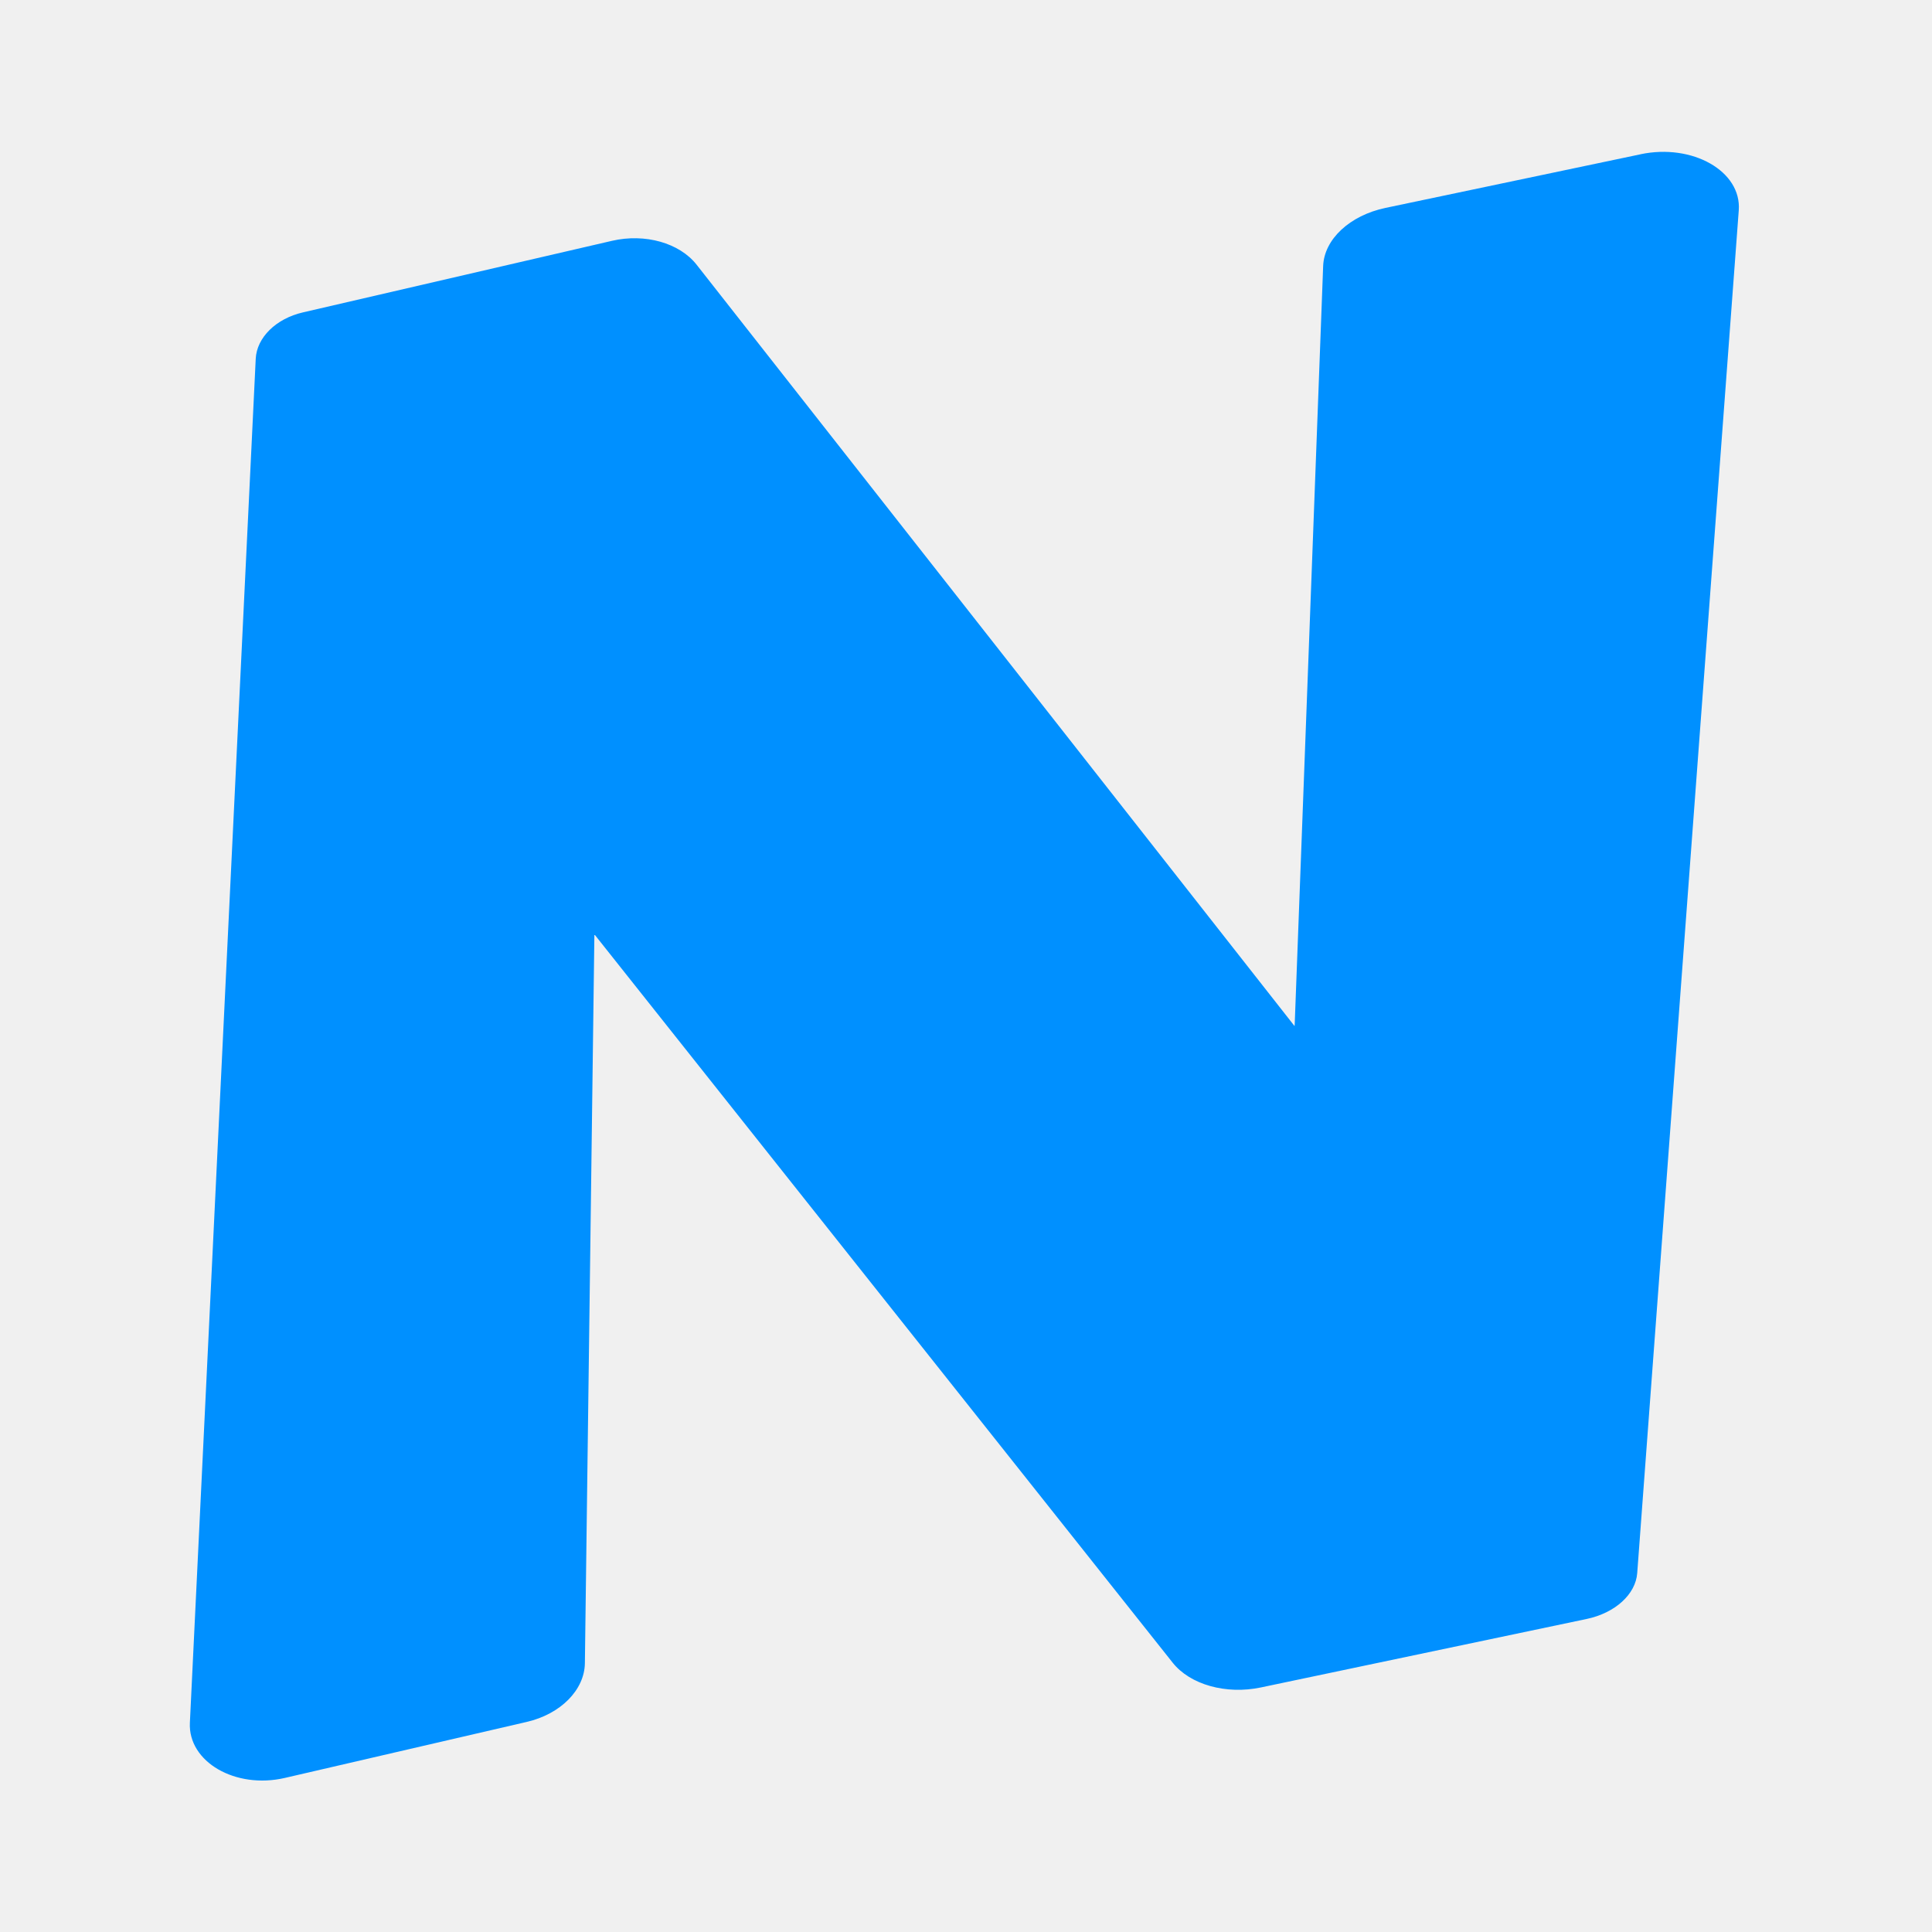
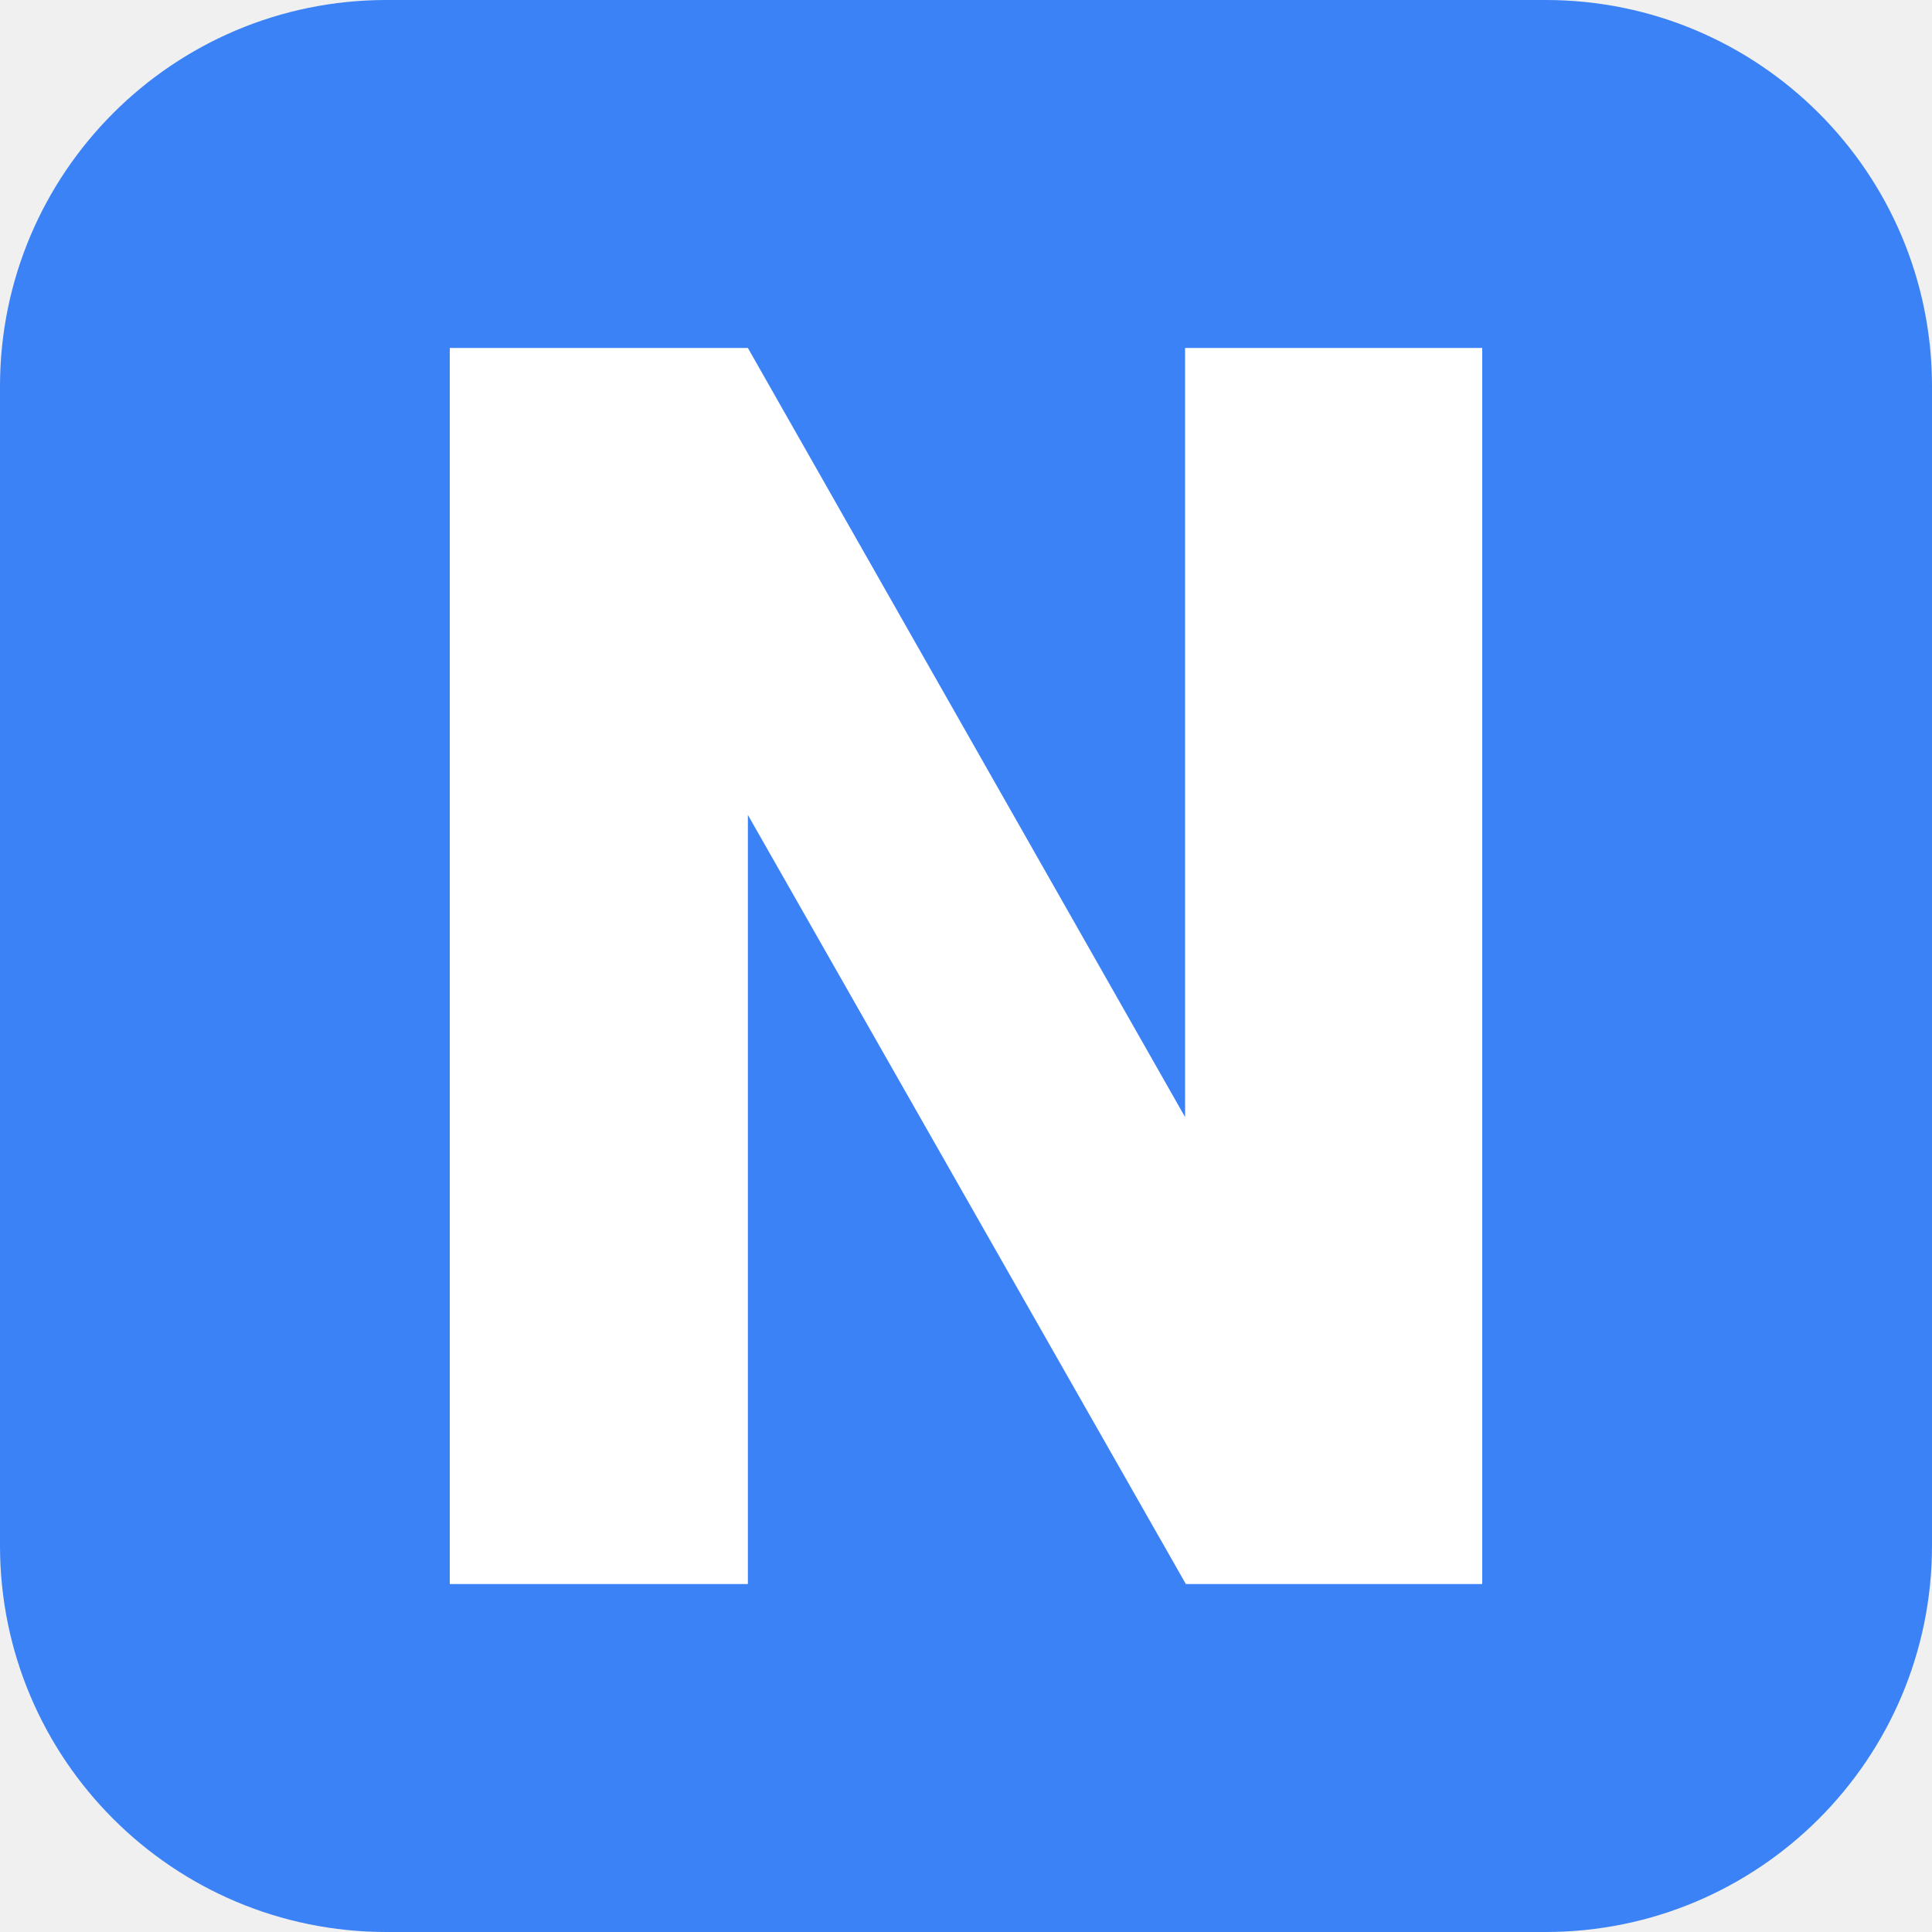
- <svg xmlns="http://www.w3.org/2000/svg" id="_레이어_1" data-name="레이어_1" version="1.1" viewBox="0 0 512 512">
-   <defs>
-     <style>
-       .st0 {
-         fill: #0090ff;
-       }
-     </style>
-   </defs>
-   <path d="M74.16,23" />
-   <path class="st0" d="M434.75,40.89l-67.59,14.21c-9.45,1.99-16.24,8.31-16.51,15.39l-7.54,201c0,.14-.03.28-.04.43L184.61,70.15c-4.54-5.78-13.68-8.36-22.43-6.33l-81.92,18.97c-7.12,1.65-12.21,6.66-12.49,12.28l-17.45,361.49c-.5,10.35,12.07,17.64,25.17,14.61l64.12-14.85c8.97-2.08,15.29-8.47,15.39-15.55l2.52-193.16,153.26,193.03c4.62,5.82,14.15,8.49,23.37,6.55l86.35-18.15c7.51-1.58,12.97-6.53,13.38-12.16l26.91-361.15c.77-10.34-12.24-17.76-26.05-14.85Z" />
+ <svg xmlns="http://www.w3.org/2000/svg" width="256" height="256" viewBox="0 0 100 100">
+   <rect width="100" height="100" rx="20" fill="#3b82f6" />
+   <path d="M76.72 18.01L76.72 81.99L61.38 81.99L38.71 42.18L38.71 81.99L23.28 81.99L23.28 18.01L38.71 18.01L61.34 57.82L61.34 18.01L76.72 18.01Z" fill="#fff" />
</svg>
